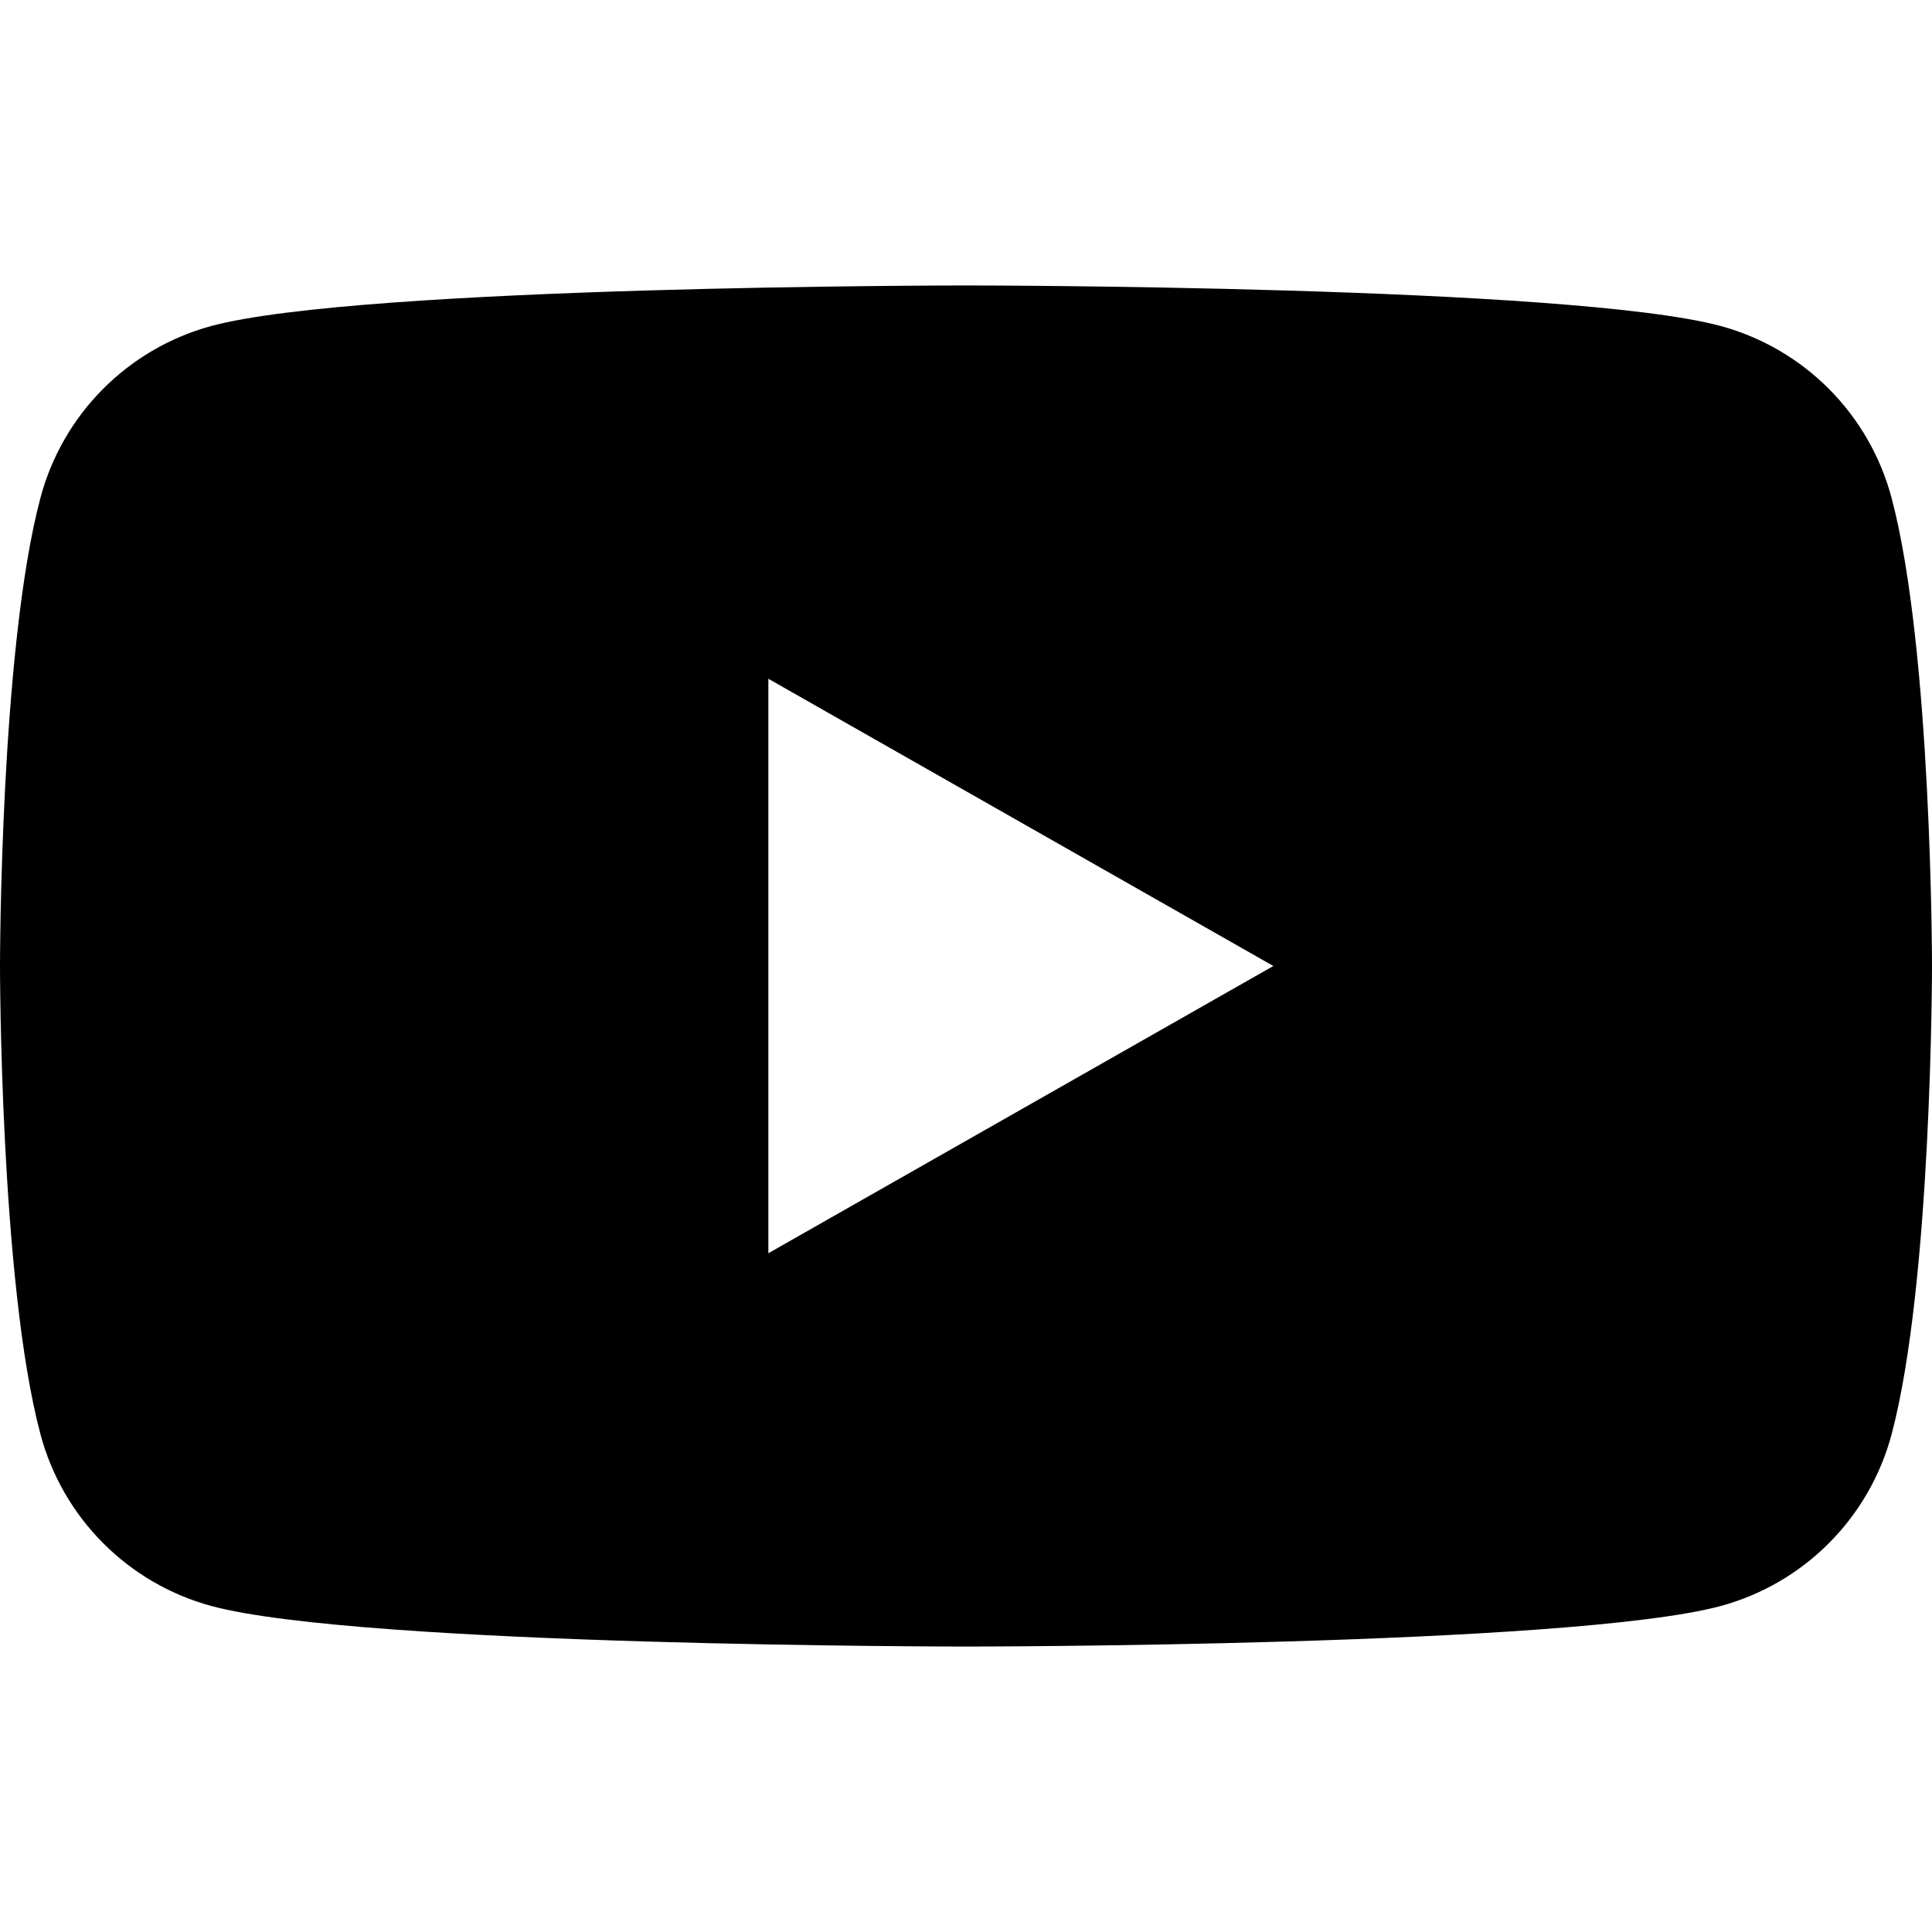
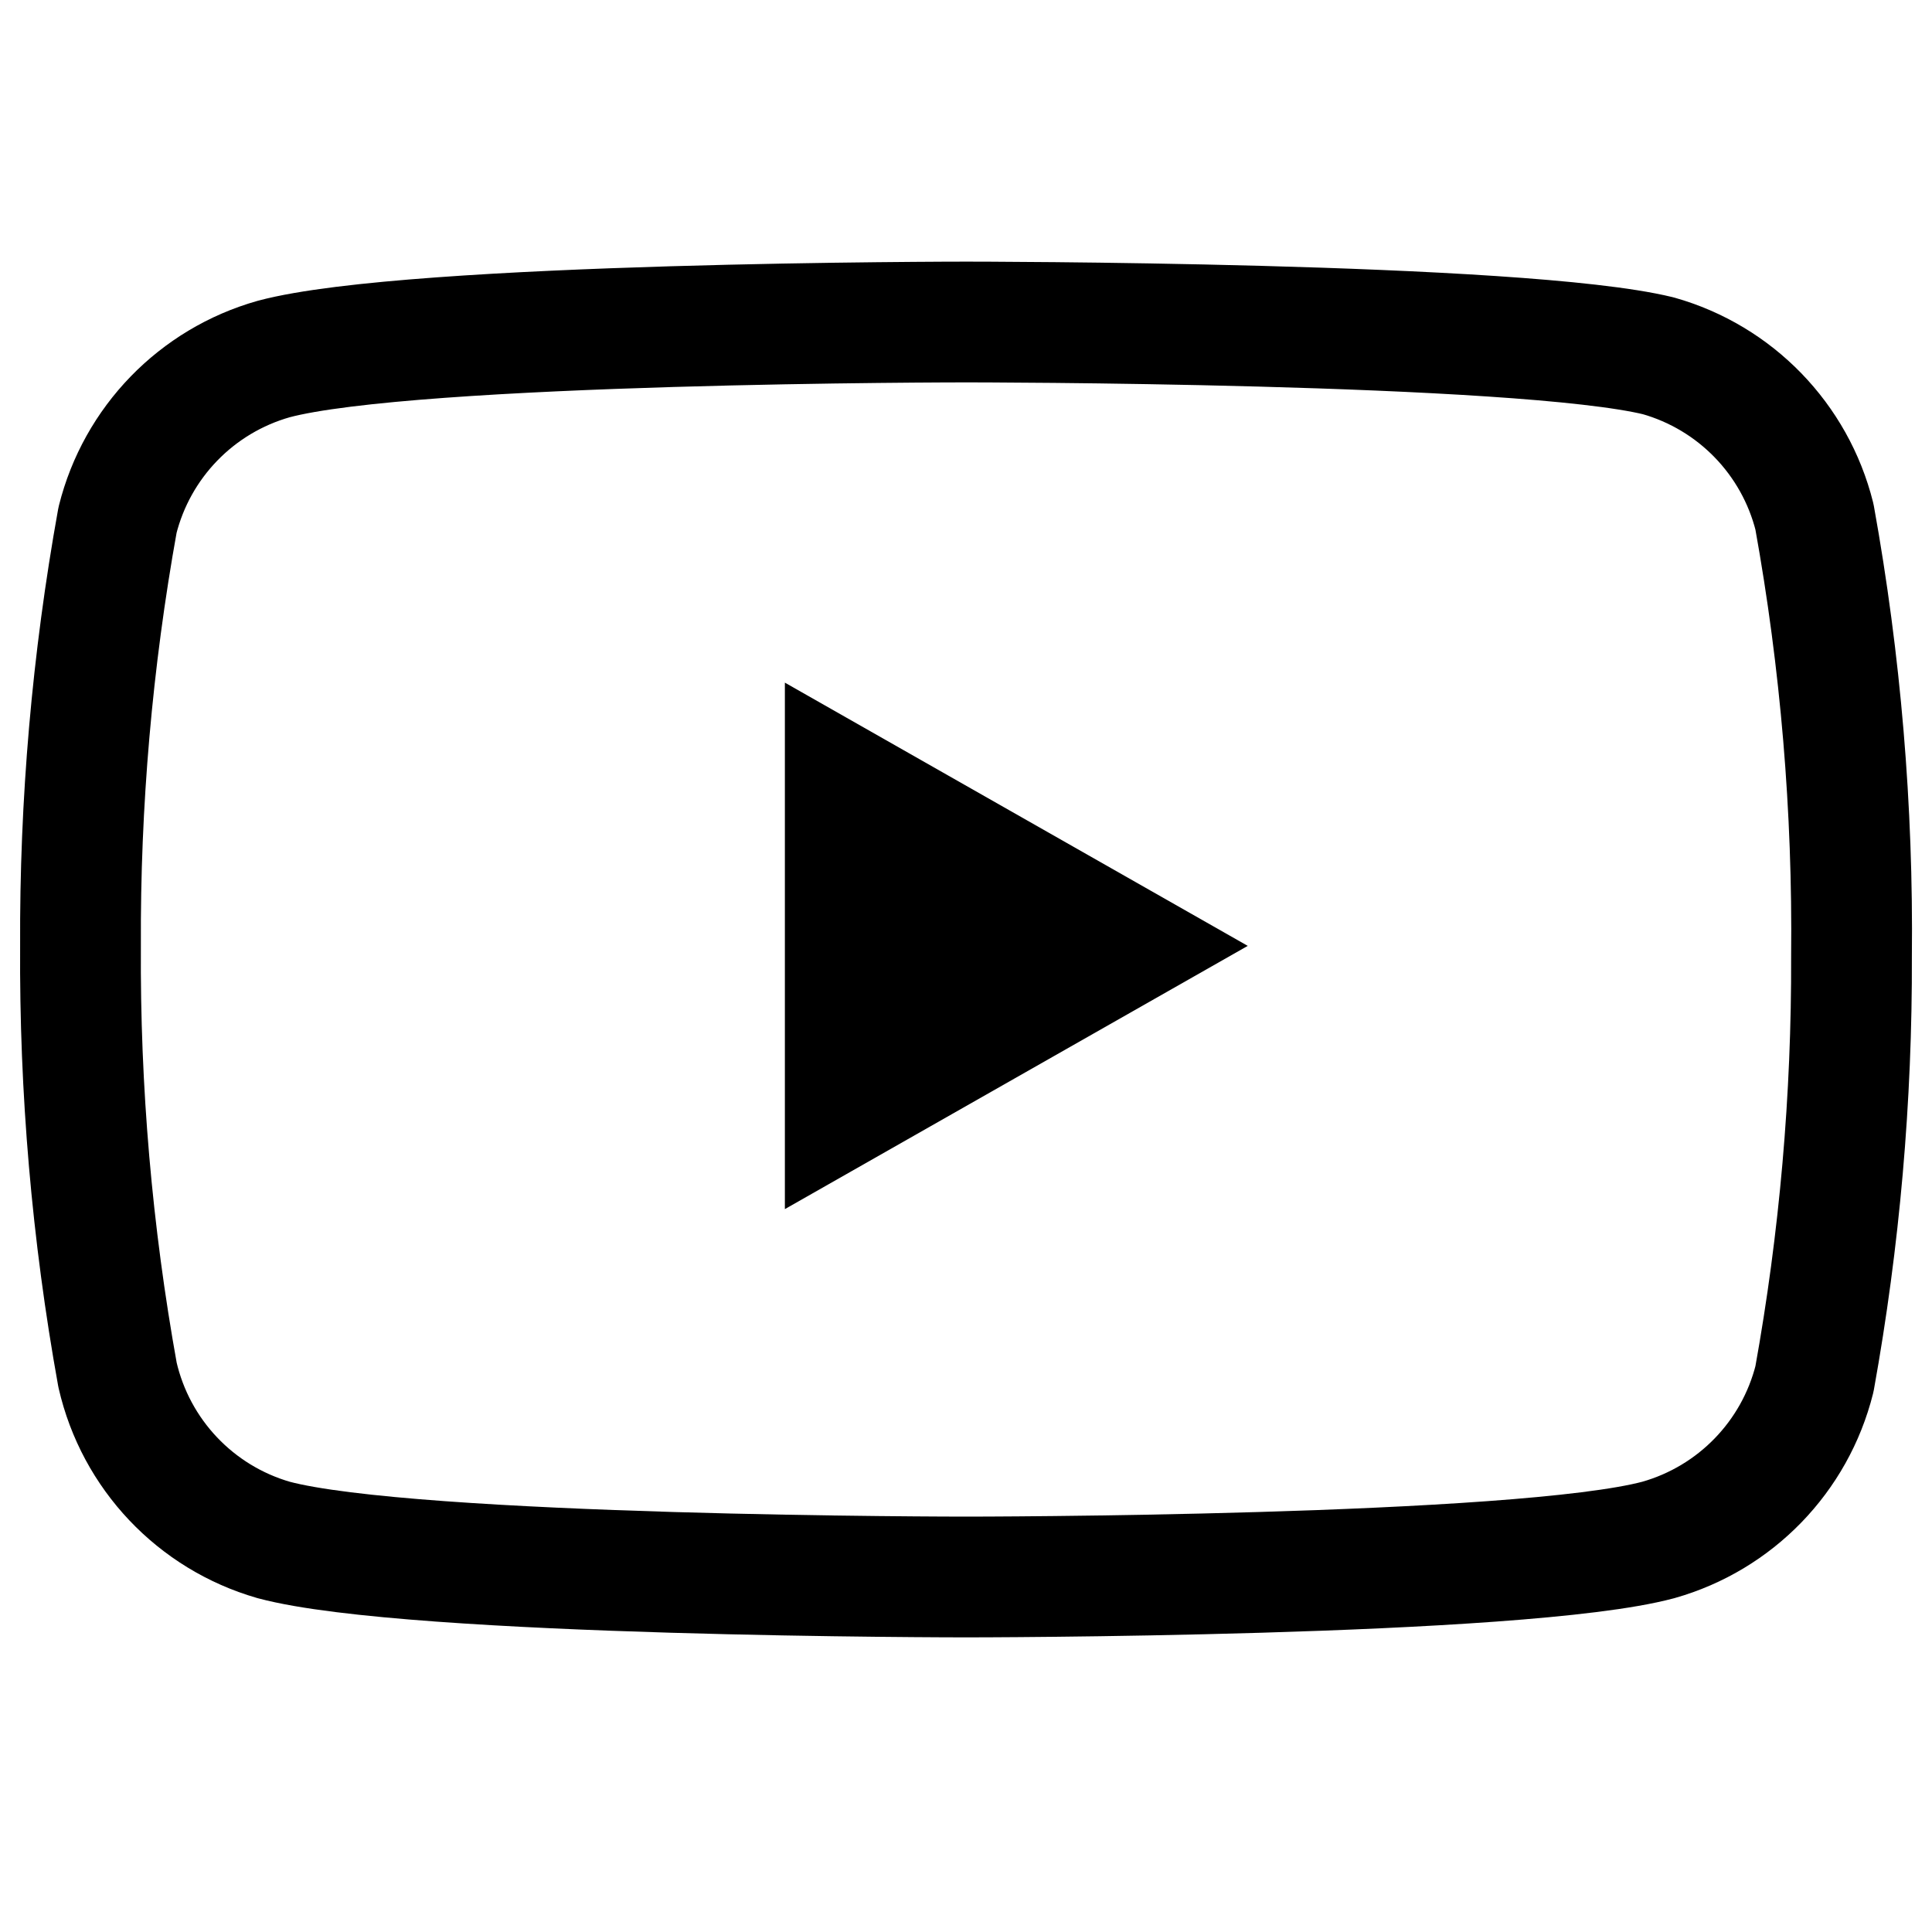
- <svg xmlns="http://www.w3.org/2000/svg" viewBox="0 0 24 24" fill="currentColor">
-   <path d="M23.498 6.186a3.016 3.016 0 0 0-2.122-2.136C19.505 3.546 12 3.546 12 3.546s-7.505 0-9.377.504A3.016 3.016 0 0 0 .502 6.186C0 8.07 0 12 0 12s0 3.93.502 5.814a3.016 3.016 0 0 0 2.122 2.136c1.871.504 9.376.504 9.376.504s7.505 0 9.377-.504a3.016 3.016 0 0 0 2.122-2.136C24 15.93 24 12 24 12s0-3.93-.502-5.814zM9.545 15.568V8.432L15.818 12l-6.273 3.568z" />
+ <svg xmlns="http://www.w3.org/2000/svg" viewBox="0 0 24 24" fill="none" stroke="currentColor" stroke-width="1.5" stroke-linecap="round" stroke-linejoin="round">
+   <path d="M22.54 6.42a2.78 2.78 0 0 0-1.94-2C18.88 4 12 4 12 4s-6.88 0-8.6.46a2.78 2.78 0 0 0-1.94 2A29 29 0 0 0 1 11.75a29 29 0 0 0 .46 5.33A2.78 2.78 0 0 0 3.4 19.13c1.72.46 8.6.46 8.6.46s6.88 0 8.6-.46a2.78 2.78 0 0 0 1.94-2 29 29 0 0 0 .46-5.25 29 29 0 0 0-.46-5.46z" />
+   <polygon points="9.75 15.02 15.5 11.75 9.75 8.48 9.75 15.02" fill="currentColor" stroke="none" />
</svg>
